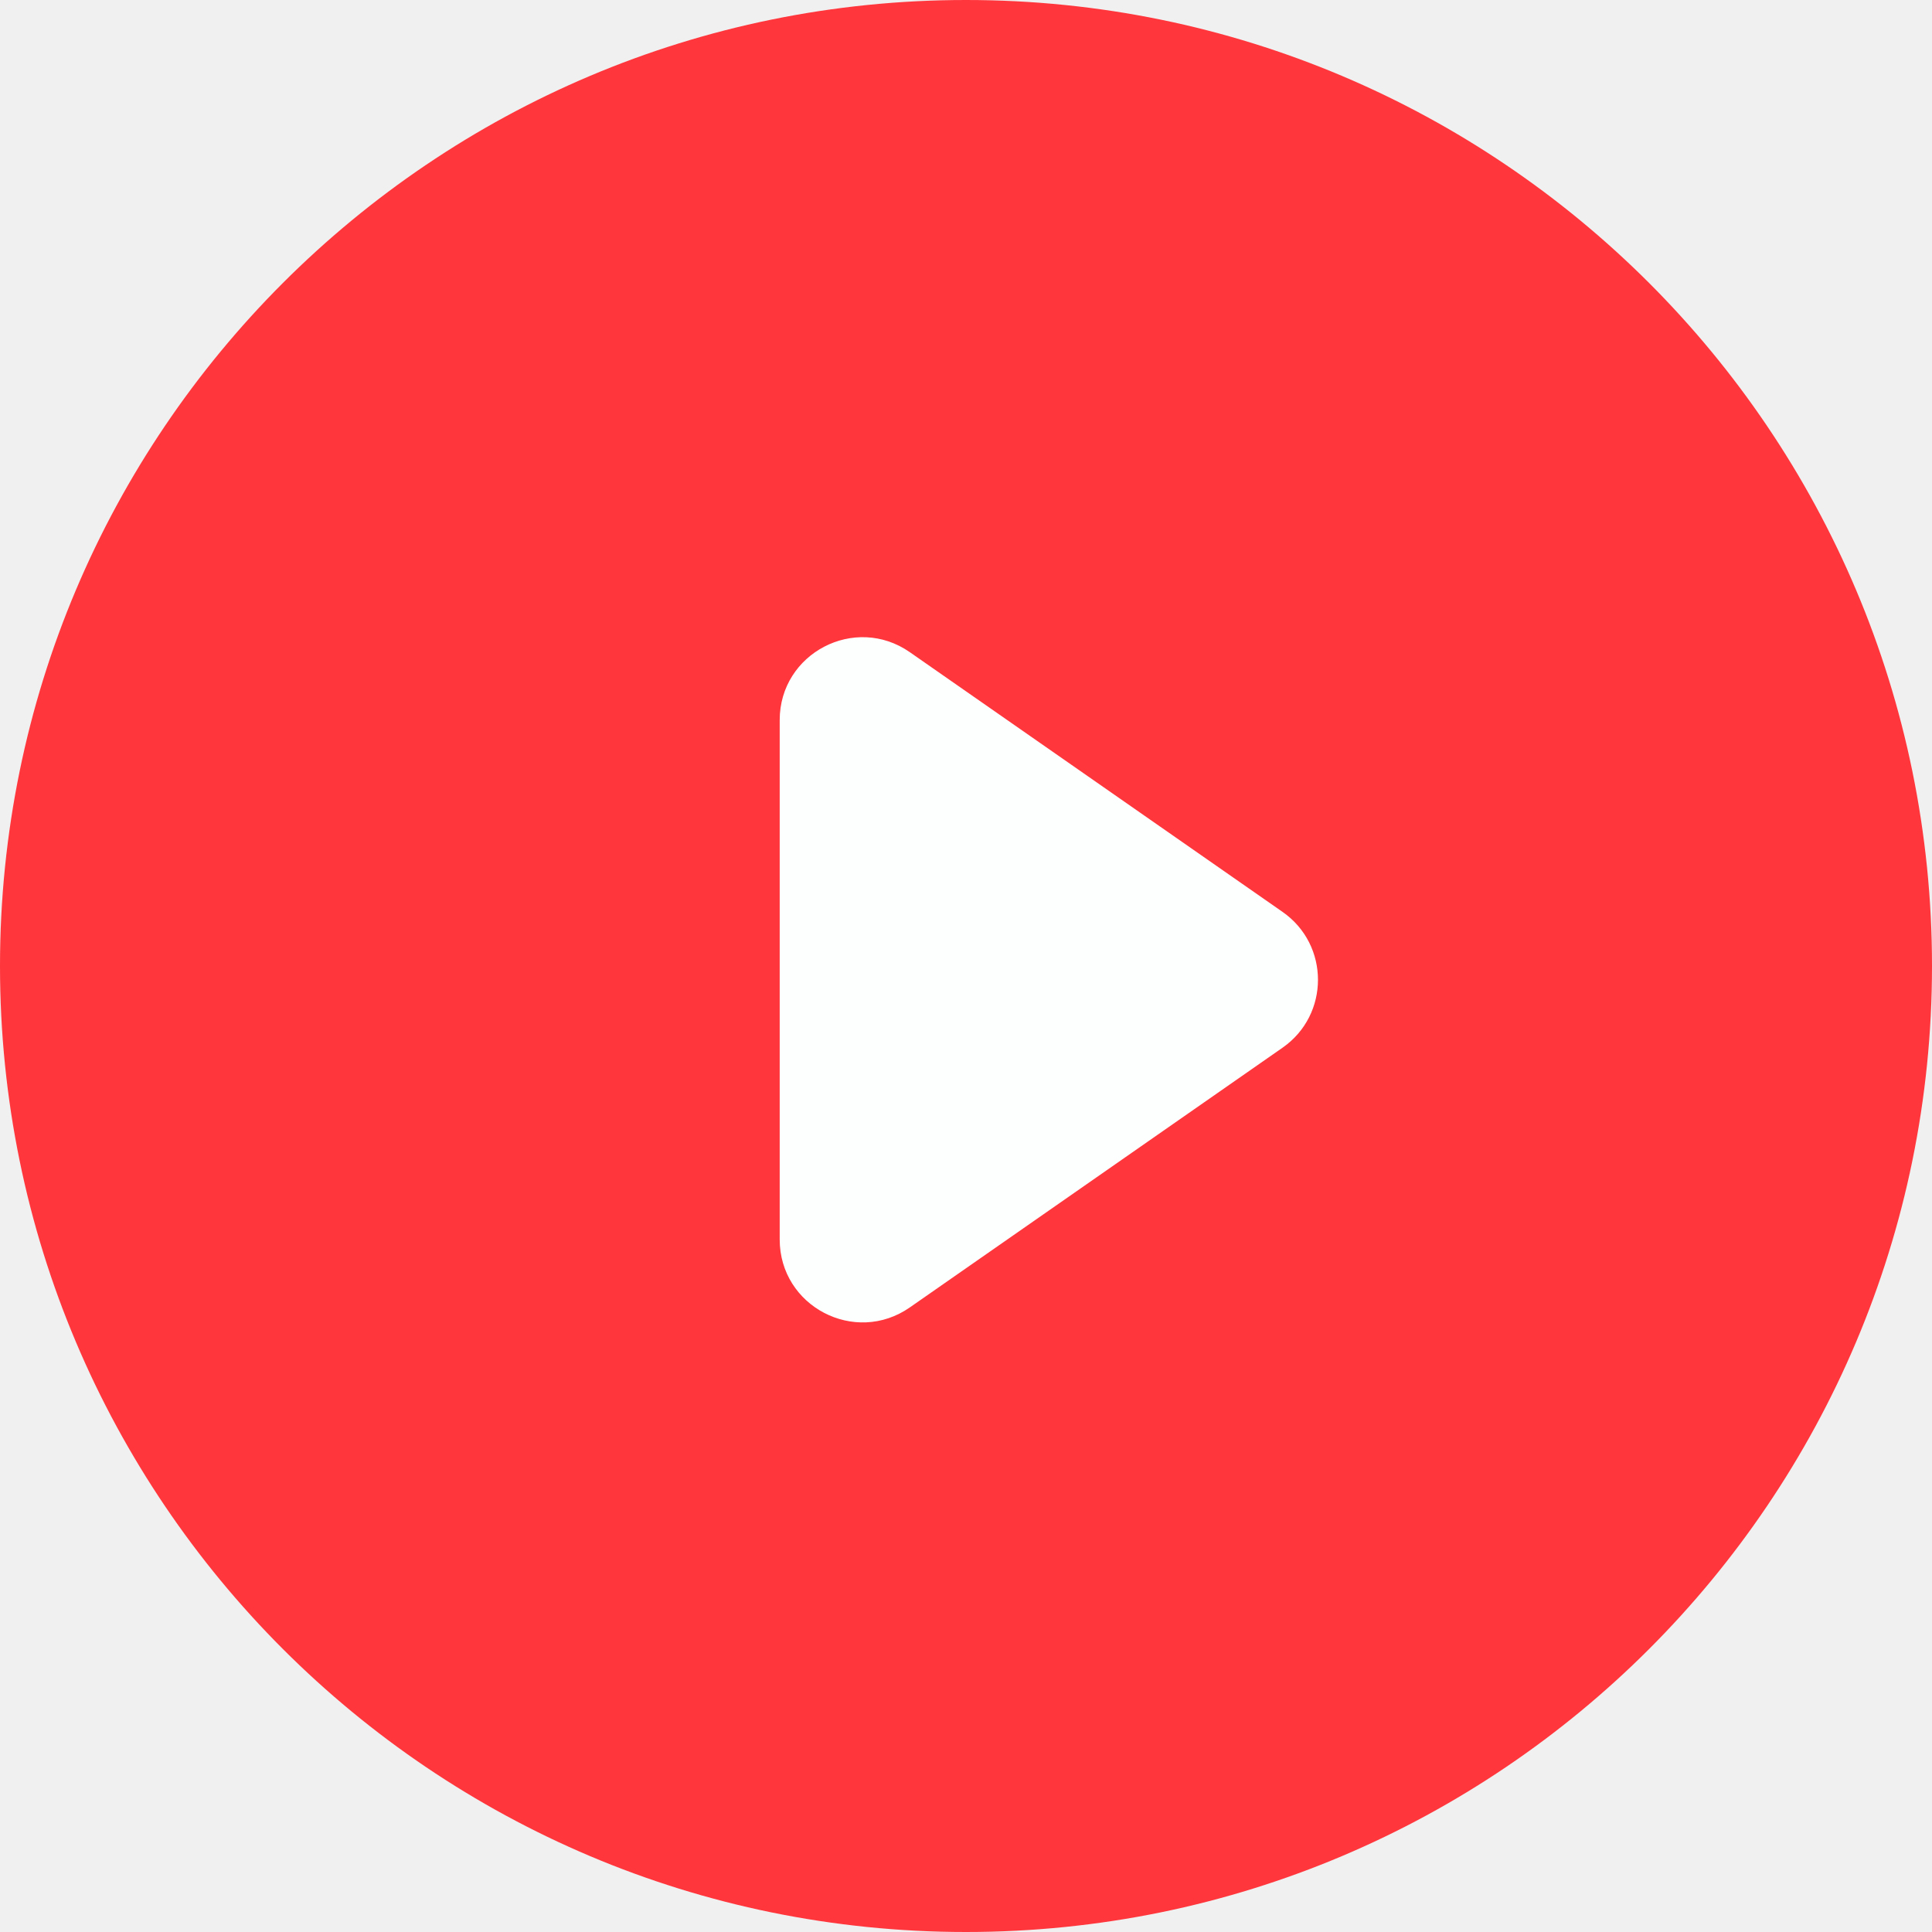
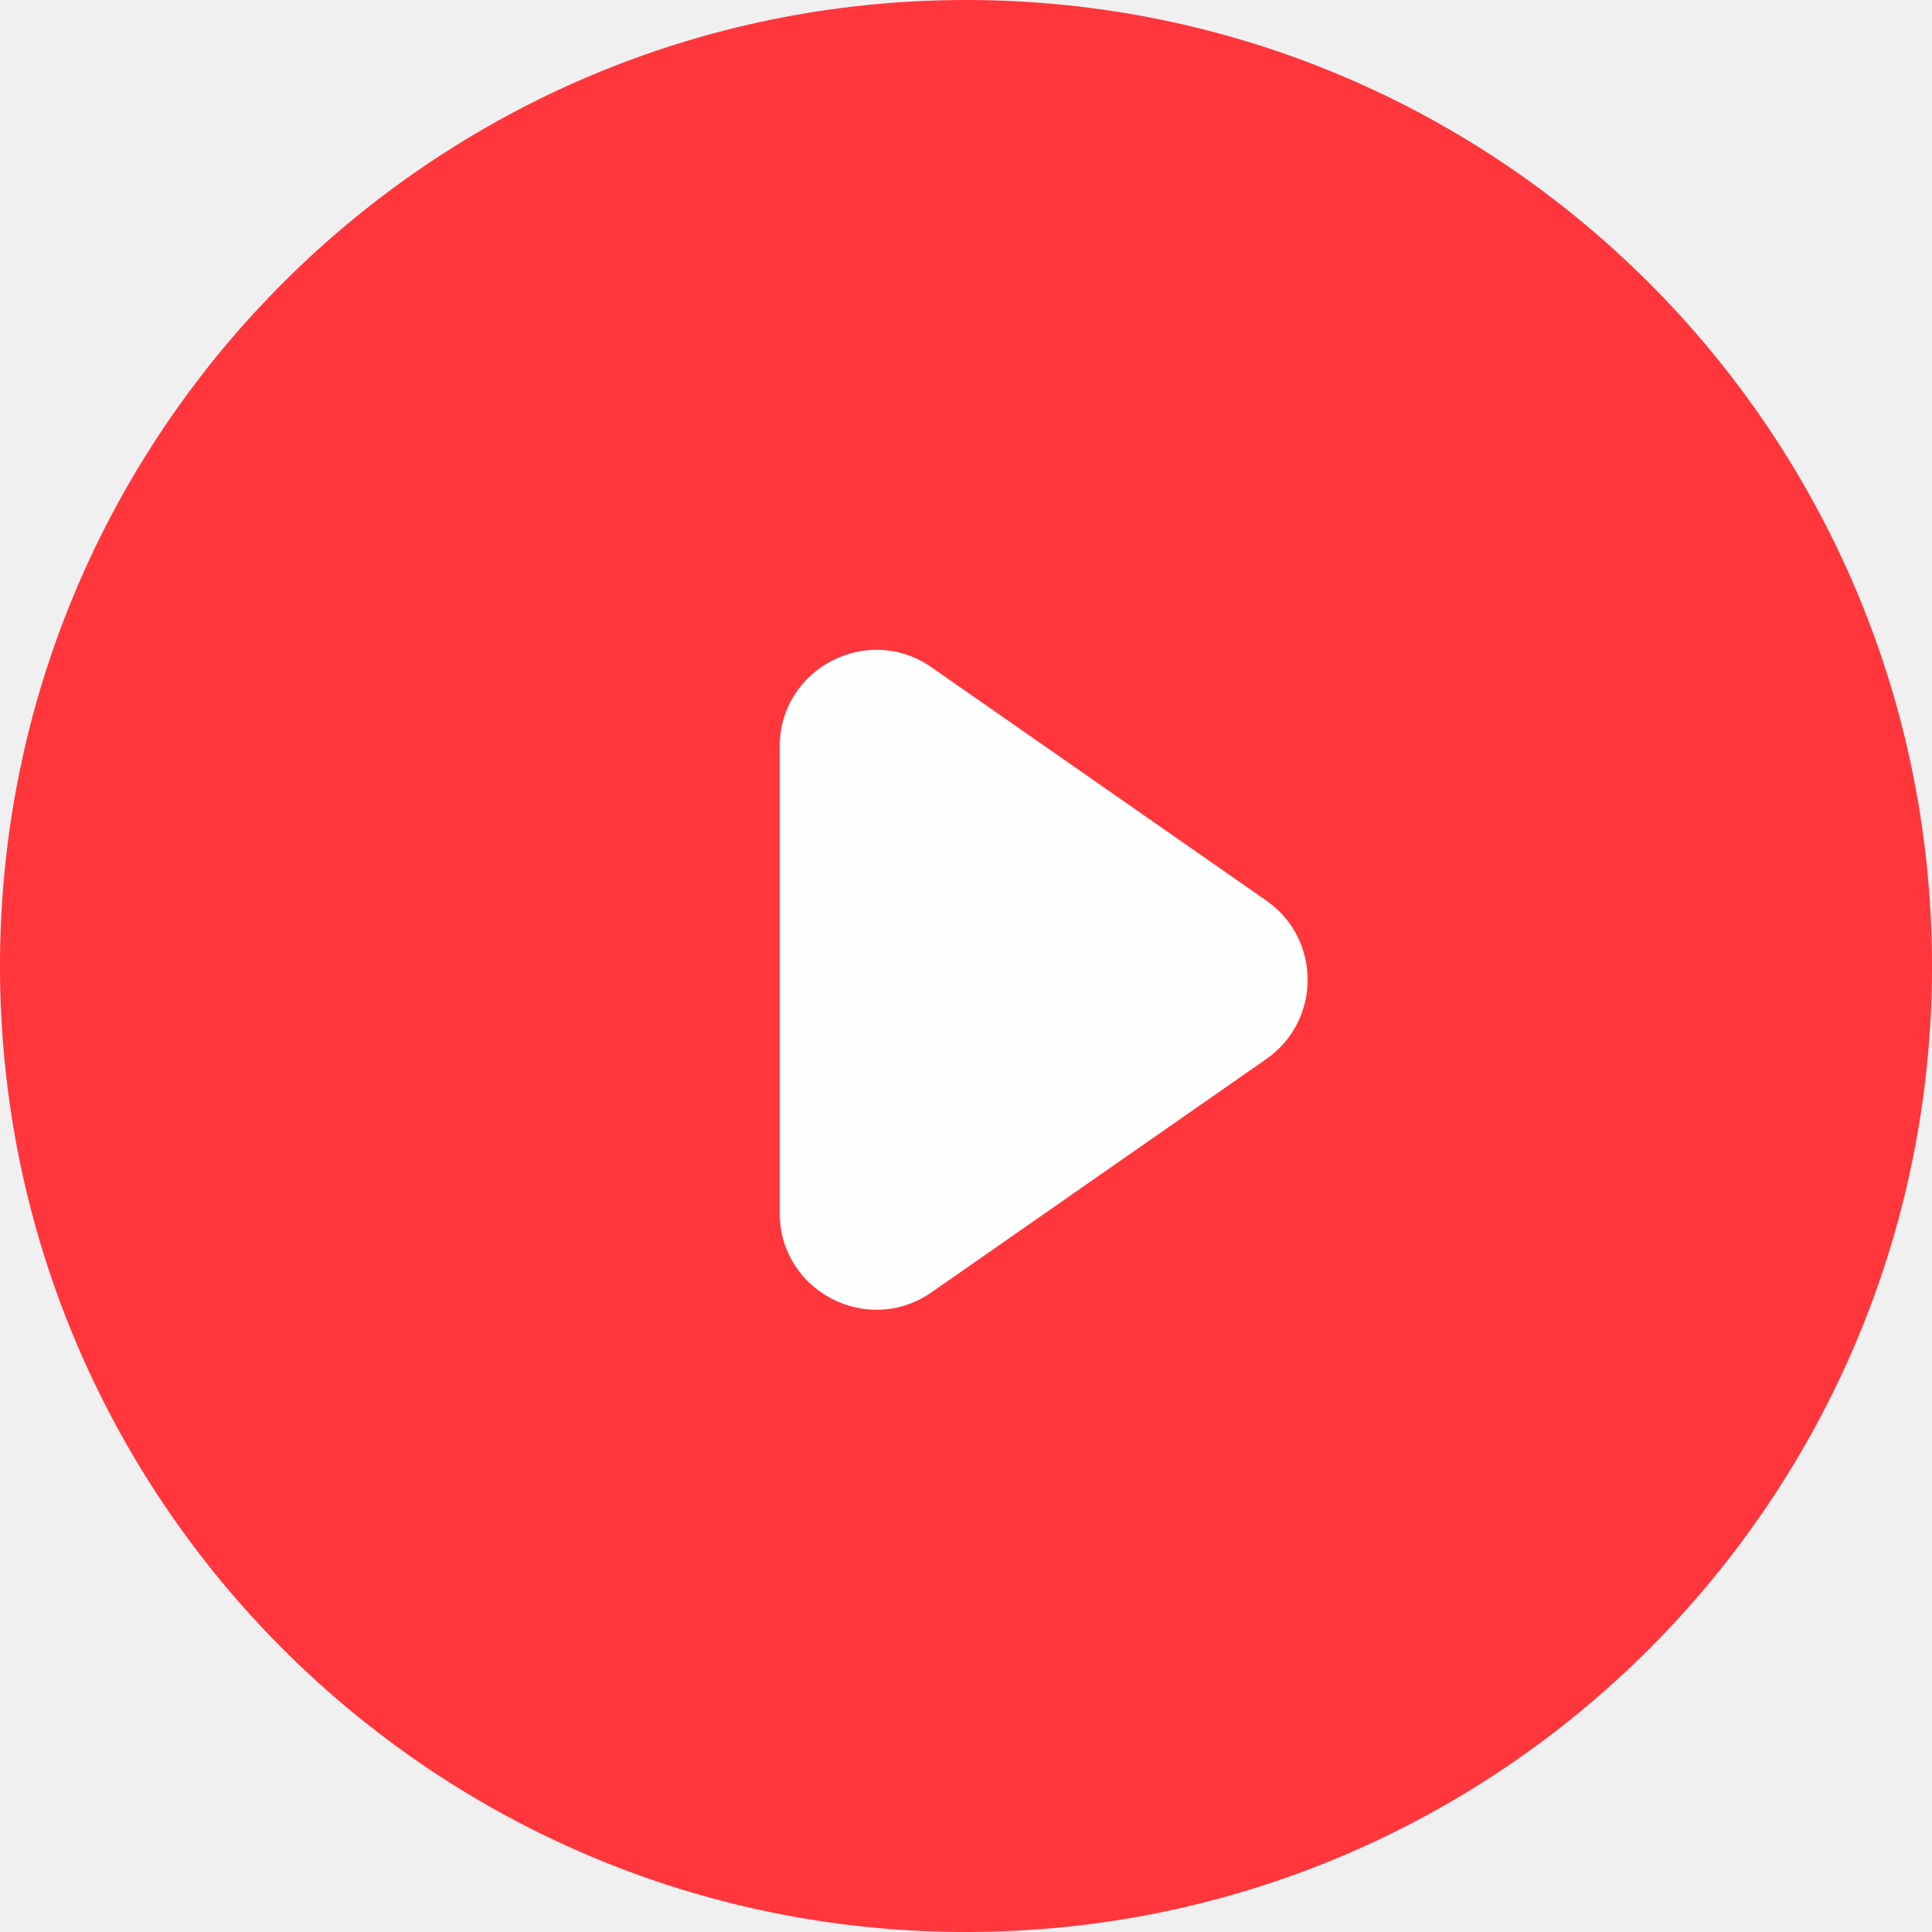
- <svg xmlns="http://www.w3.org/2000/svg" width="70" height="70" viewBox="0 0 70 70" fill="none">
-   <g clip-path="url(#clip0_156_9)">
-     <path d="M35 70C54.33 70 70 54.33 70 35C70 15.67 54.33 0 35 0C15.67 0 0 15.67 0 35C0 54.33 15.67 70 35 70Z" fill="#FF363C" />
-     <path d="M46.468 33.039C48.181 34.232 48.181 36.768 46.468 37.961L32.965 47.37C30.976 48.756 28.25 47.333 28.25 44.908V26.091C28.25 23.667 30.976 22.244 32.965 23.63L46.468 33.039Z" fill="#FDFFFF" />
+ <svg xmlns="http://www.w3.org/2000/svg" width="60" height="60" viewBox="0 0 60 60" fill="none">
+   <g clip-path="url(#clip0_165_5)">
+     <path d="M30 60C46.569 60 60 46.569 60 30C60 13.431 46.569 0 30 0C13.431 0 0 13.431 0 30C0 46.569 13.431 60 30 60Z" fill="#FF363C" />
+     <path d="M39.325 27.967C41.038 29.161 41.038 31.696 39.325 32.89L28.93 40.133C26.941 41.519 24.214 40.096 24.214 37.672V23.185C24.214 20.761 26.941 19.338 28.93 20.724L39.325 27.967Z" fill="#FDFFFF" />
  </g>
  <defs>
-     <clipPath id="clip0_156_9">
-       <rect width="70" height="70" fill="white" />
+     <clipPath id="clip0_165_5">
+       <rect width="60" height="60" fill="white" />
    </clipPath>
  </defs>
</svg>
